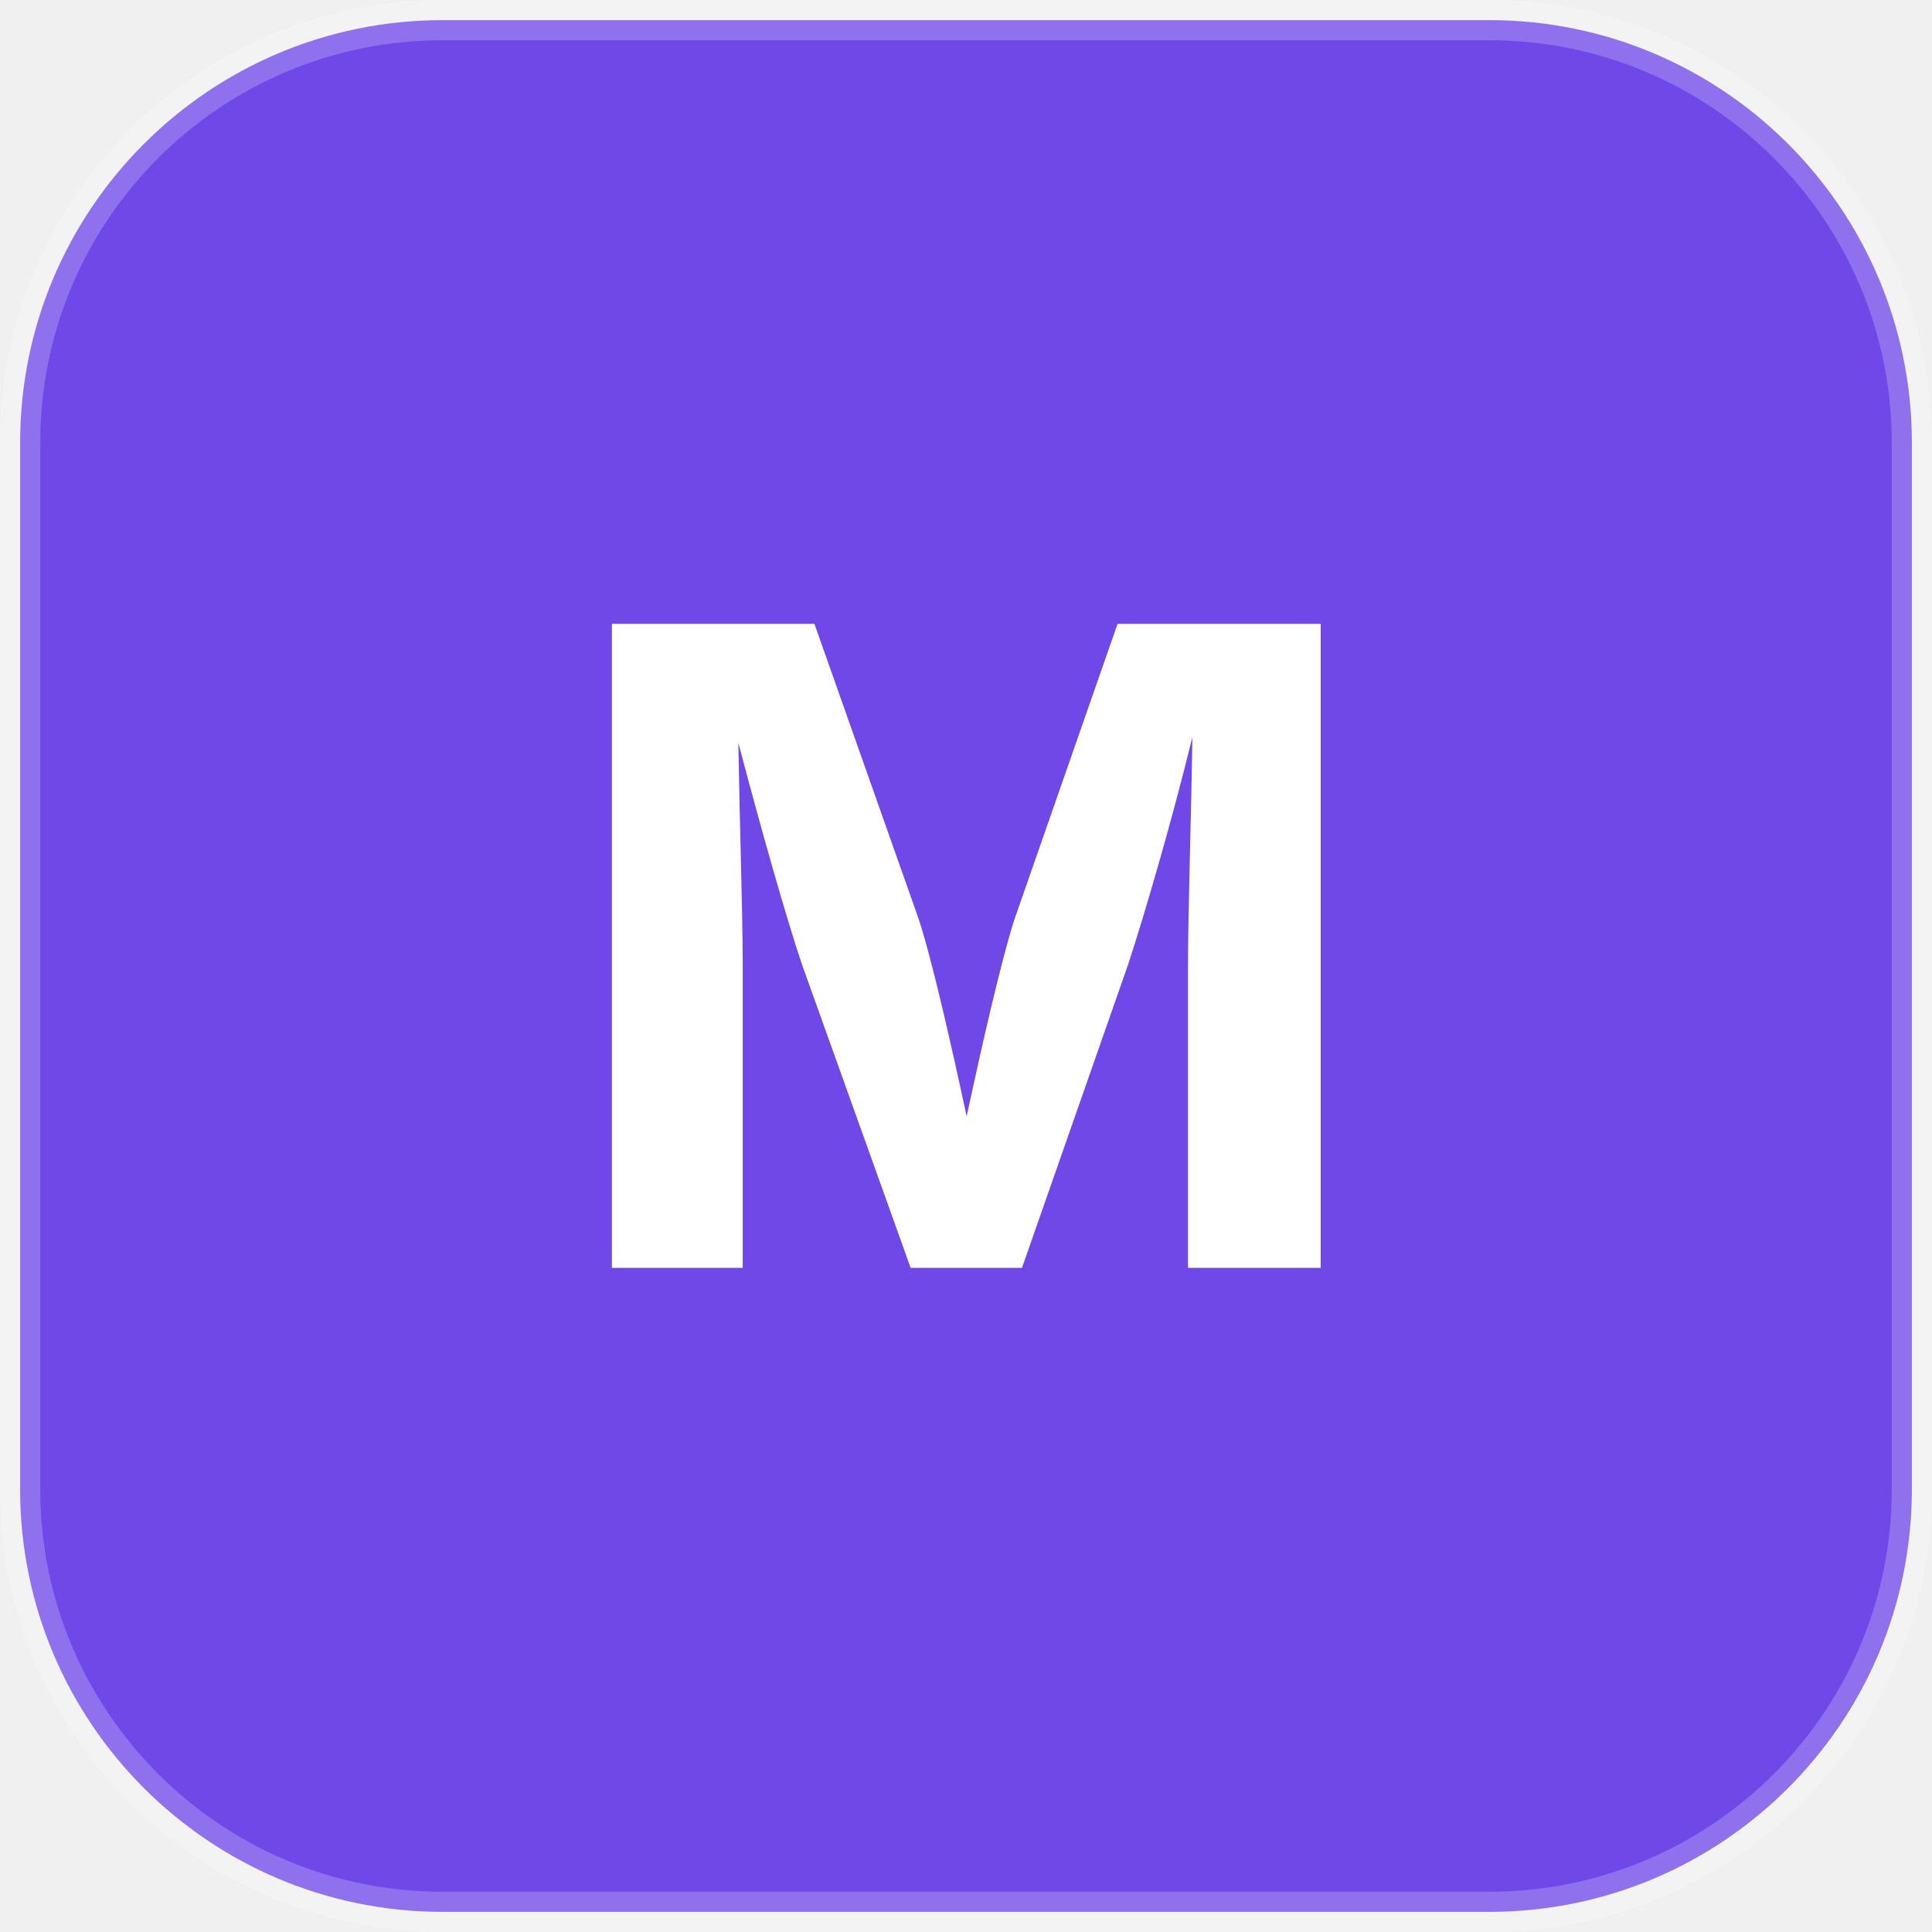
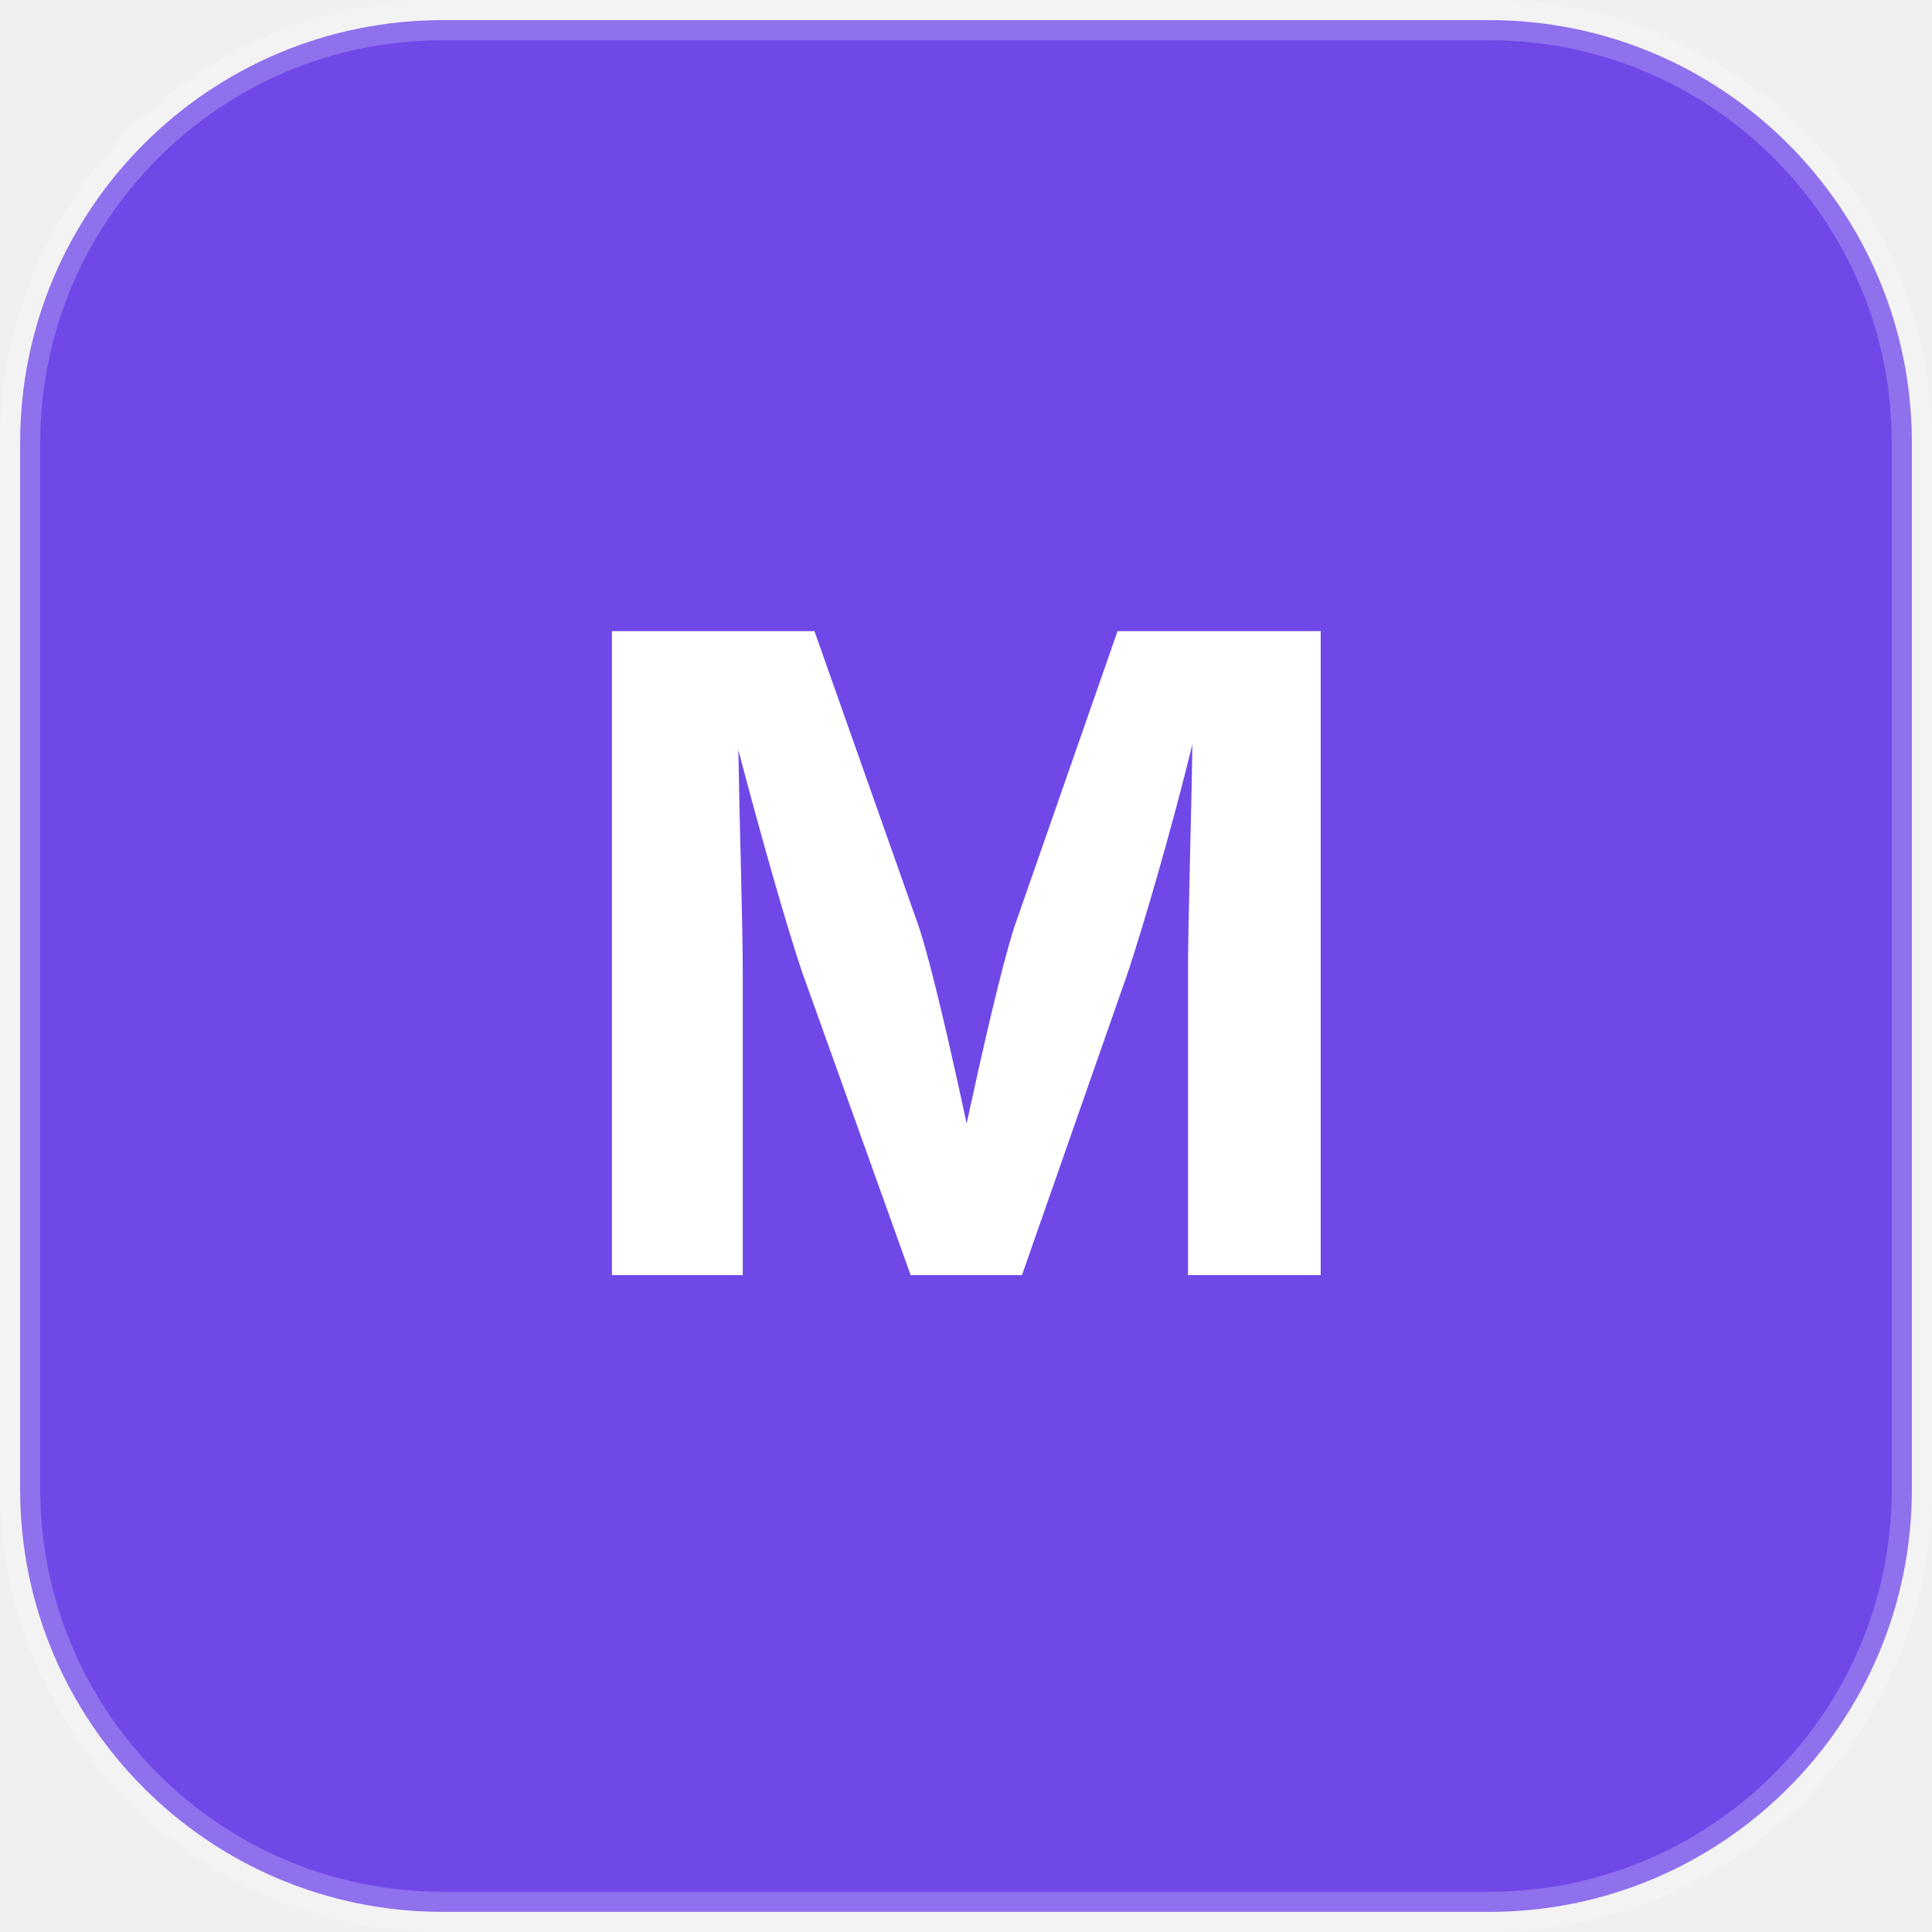
<svg xmlns="http://www.w3.org/2000/svg" width="48" height="48" viewBox="0 0 48 48" role="img" aria-label="Muse Code">
  <rect x="0.5" y="0.5" width="47" height="47" rx="10.5" fill="#7048E8" stroke="#fff" stroke-opacity="0.22" />
-   <text x="24" y="31.5" text-anchor="middle" font-family="-apple-system, BlinkMacSystemFont, 'Segoe UI', 'Noto Sans TC', 'Noto Sans SC', 'PingFang TC', 'Microsoft JhengHei', 'Microsoft YaHei', sans-serif" font-size="22" font-weight="700" fill="#fff">M</text>
+   <text x="24" y="31.68" text-anchor="middle" font-family="-apple-system, BlinkMacSystemFont, 'Segoe UI', 'Noto Sans TC', 'Noto Sans SC', 'PingFang TC', 'Microsoft JhengHei', 'Microsoft YaHei', sans-serif" font-size="22" font-weight="700" fill="#fff">M</text>
</svg>
